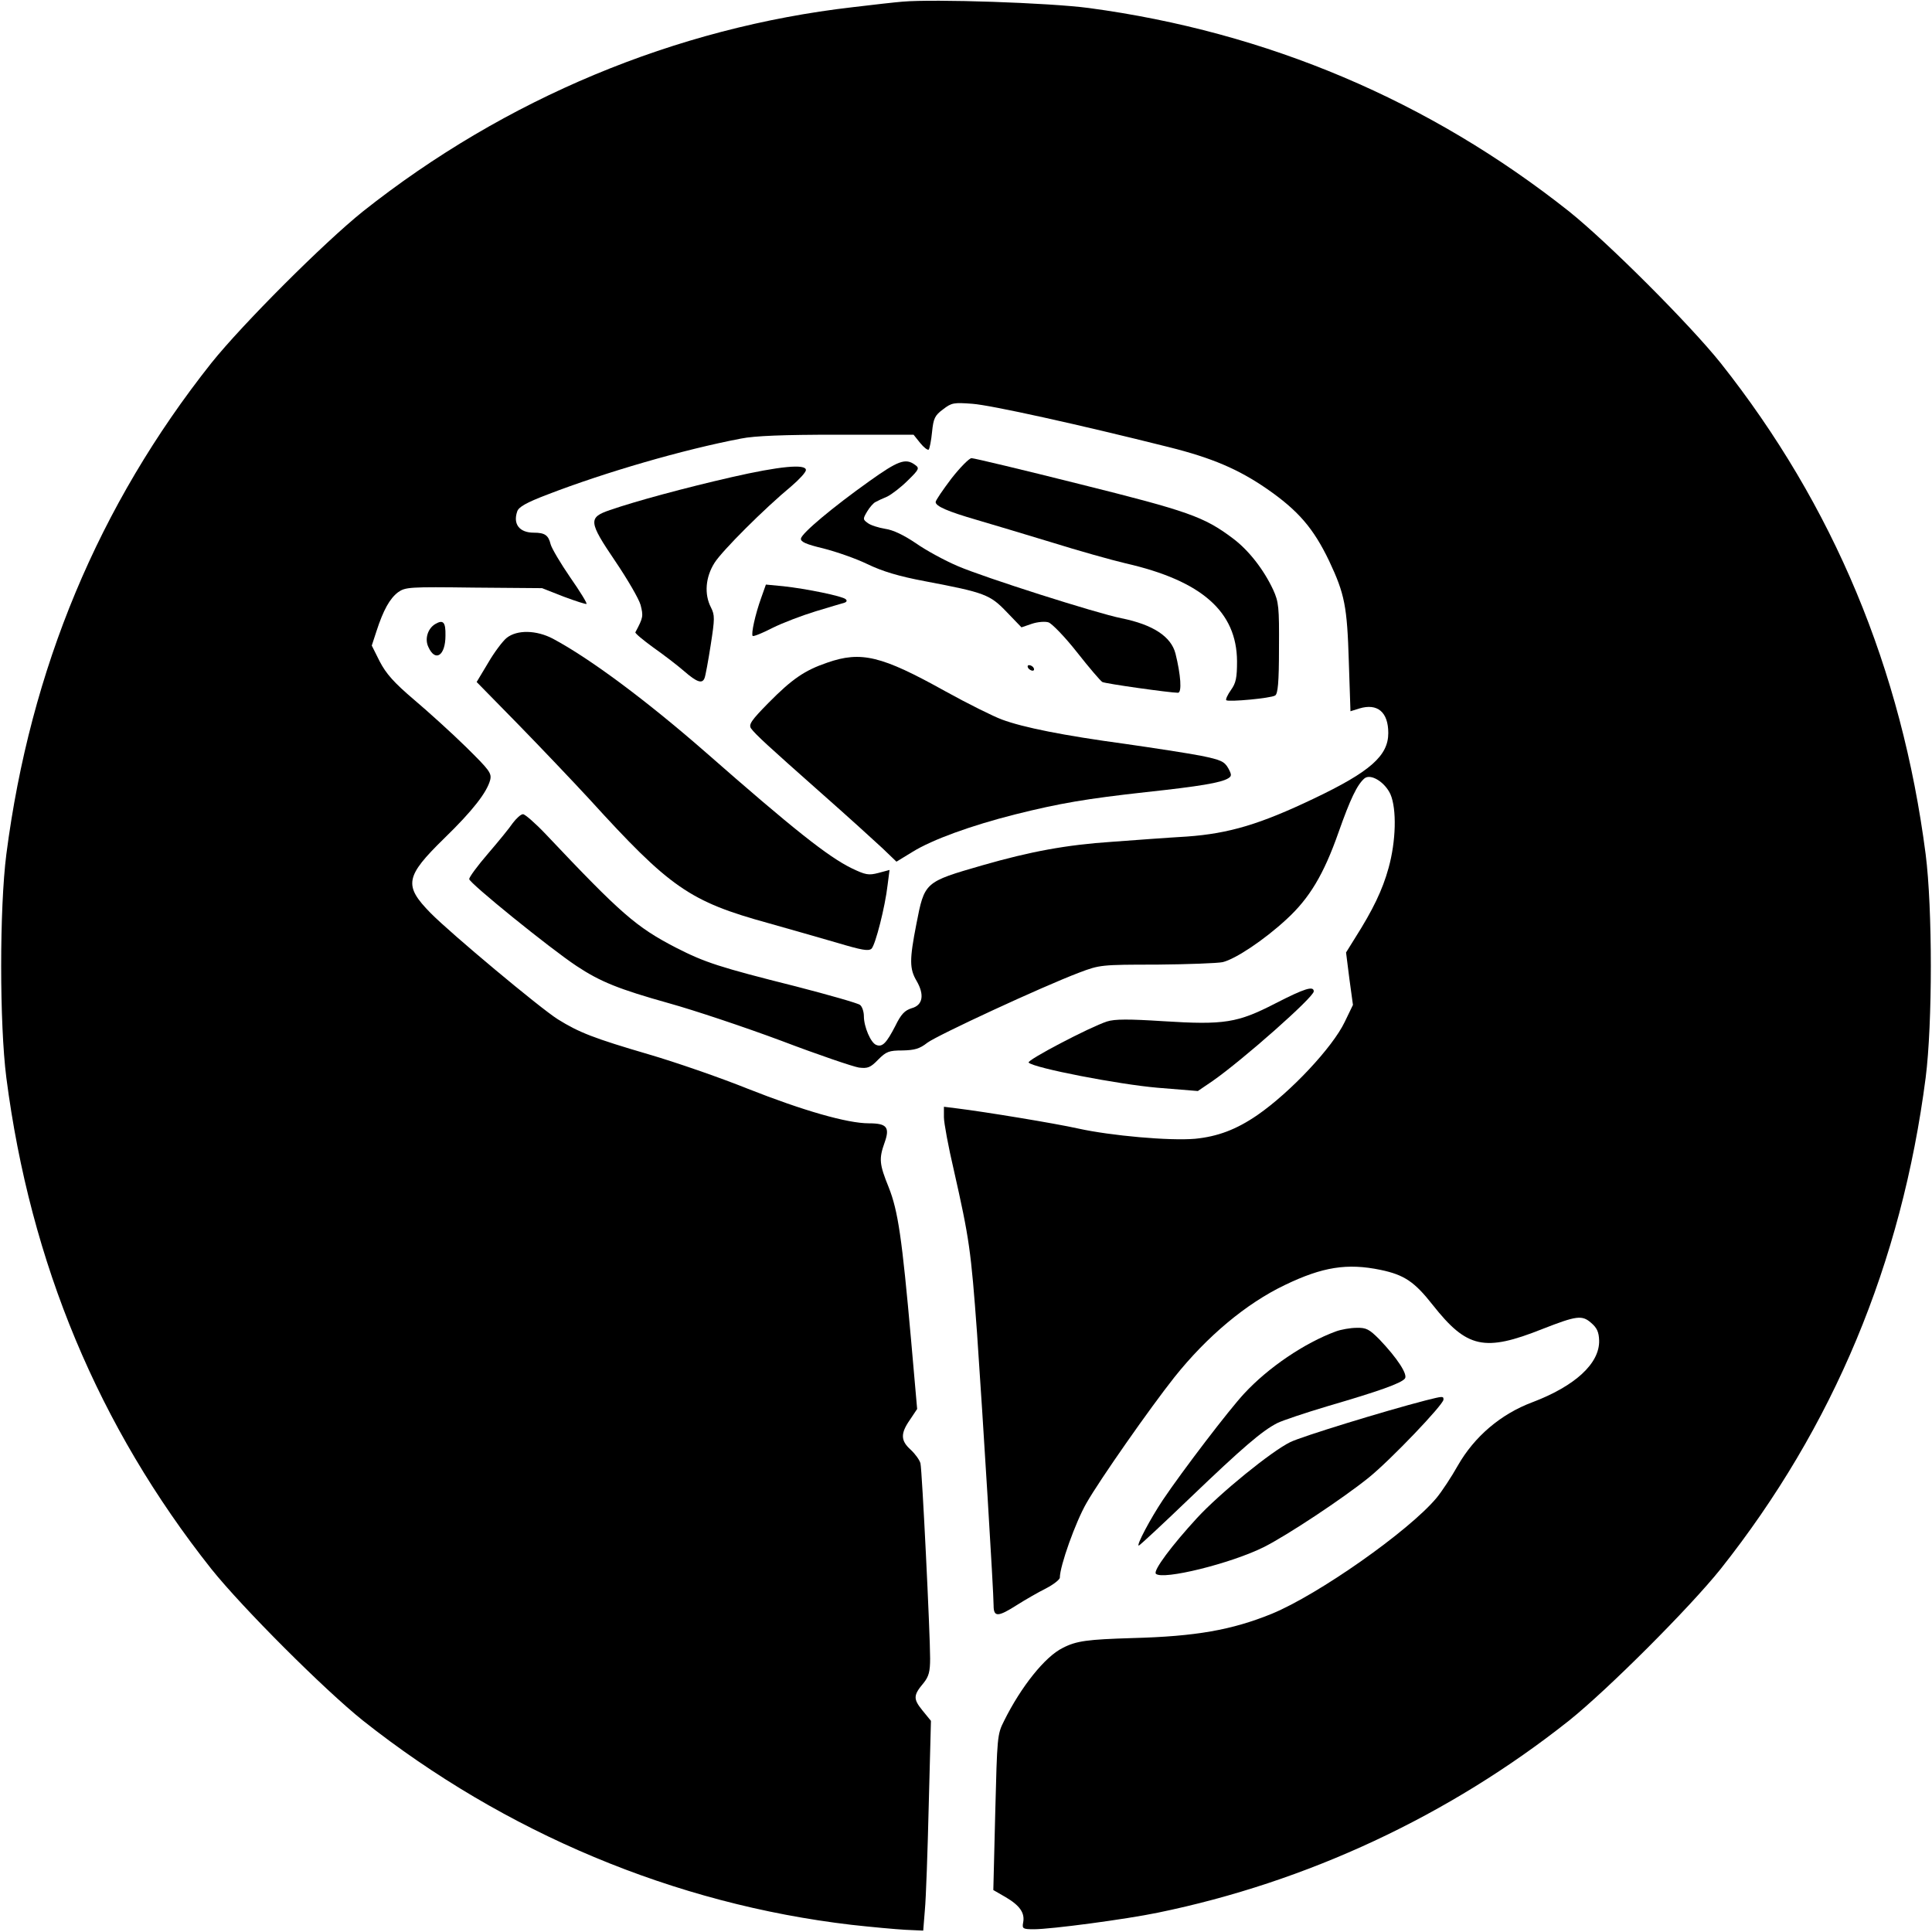
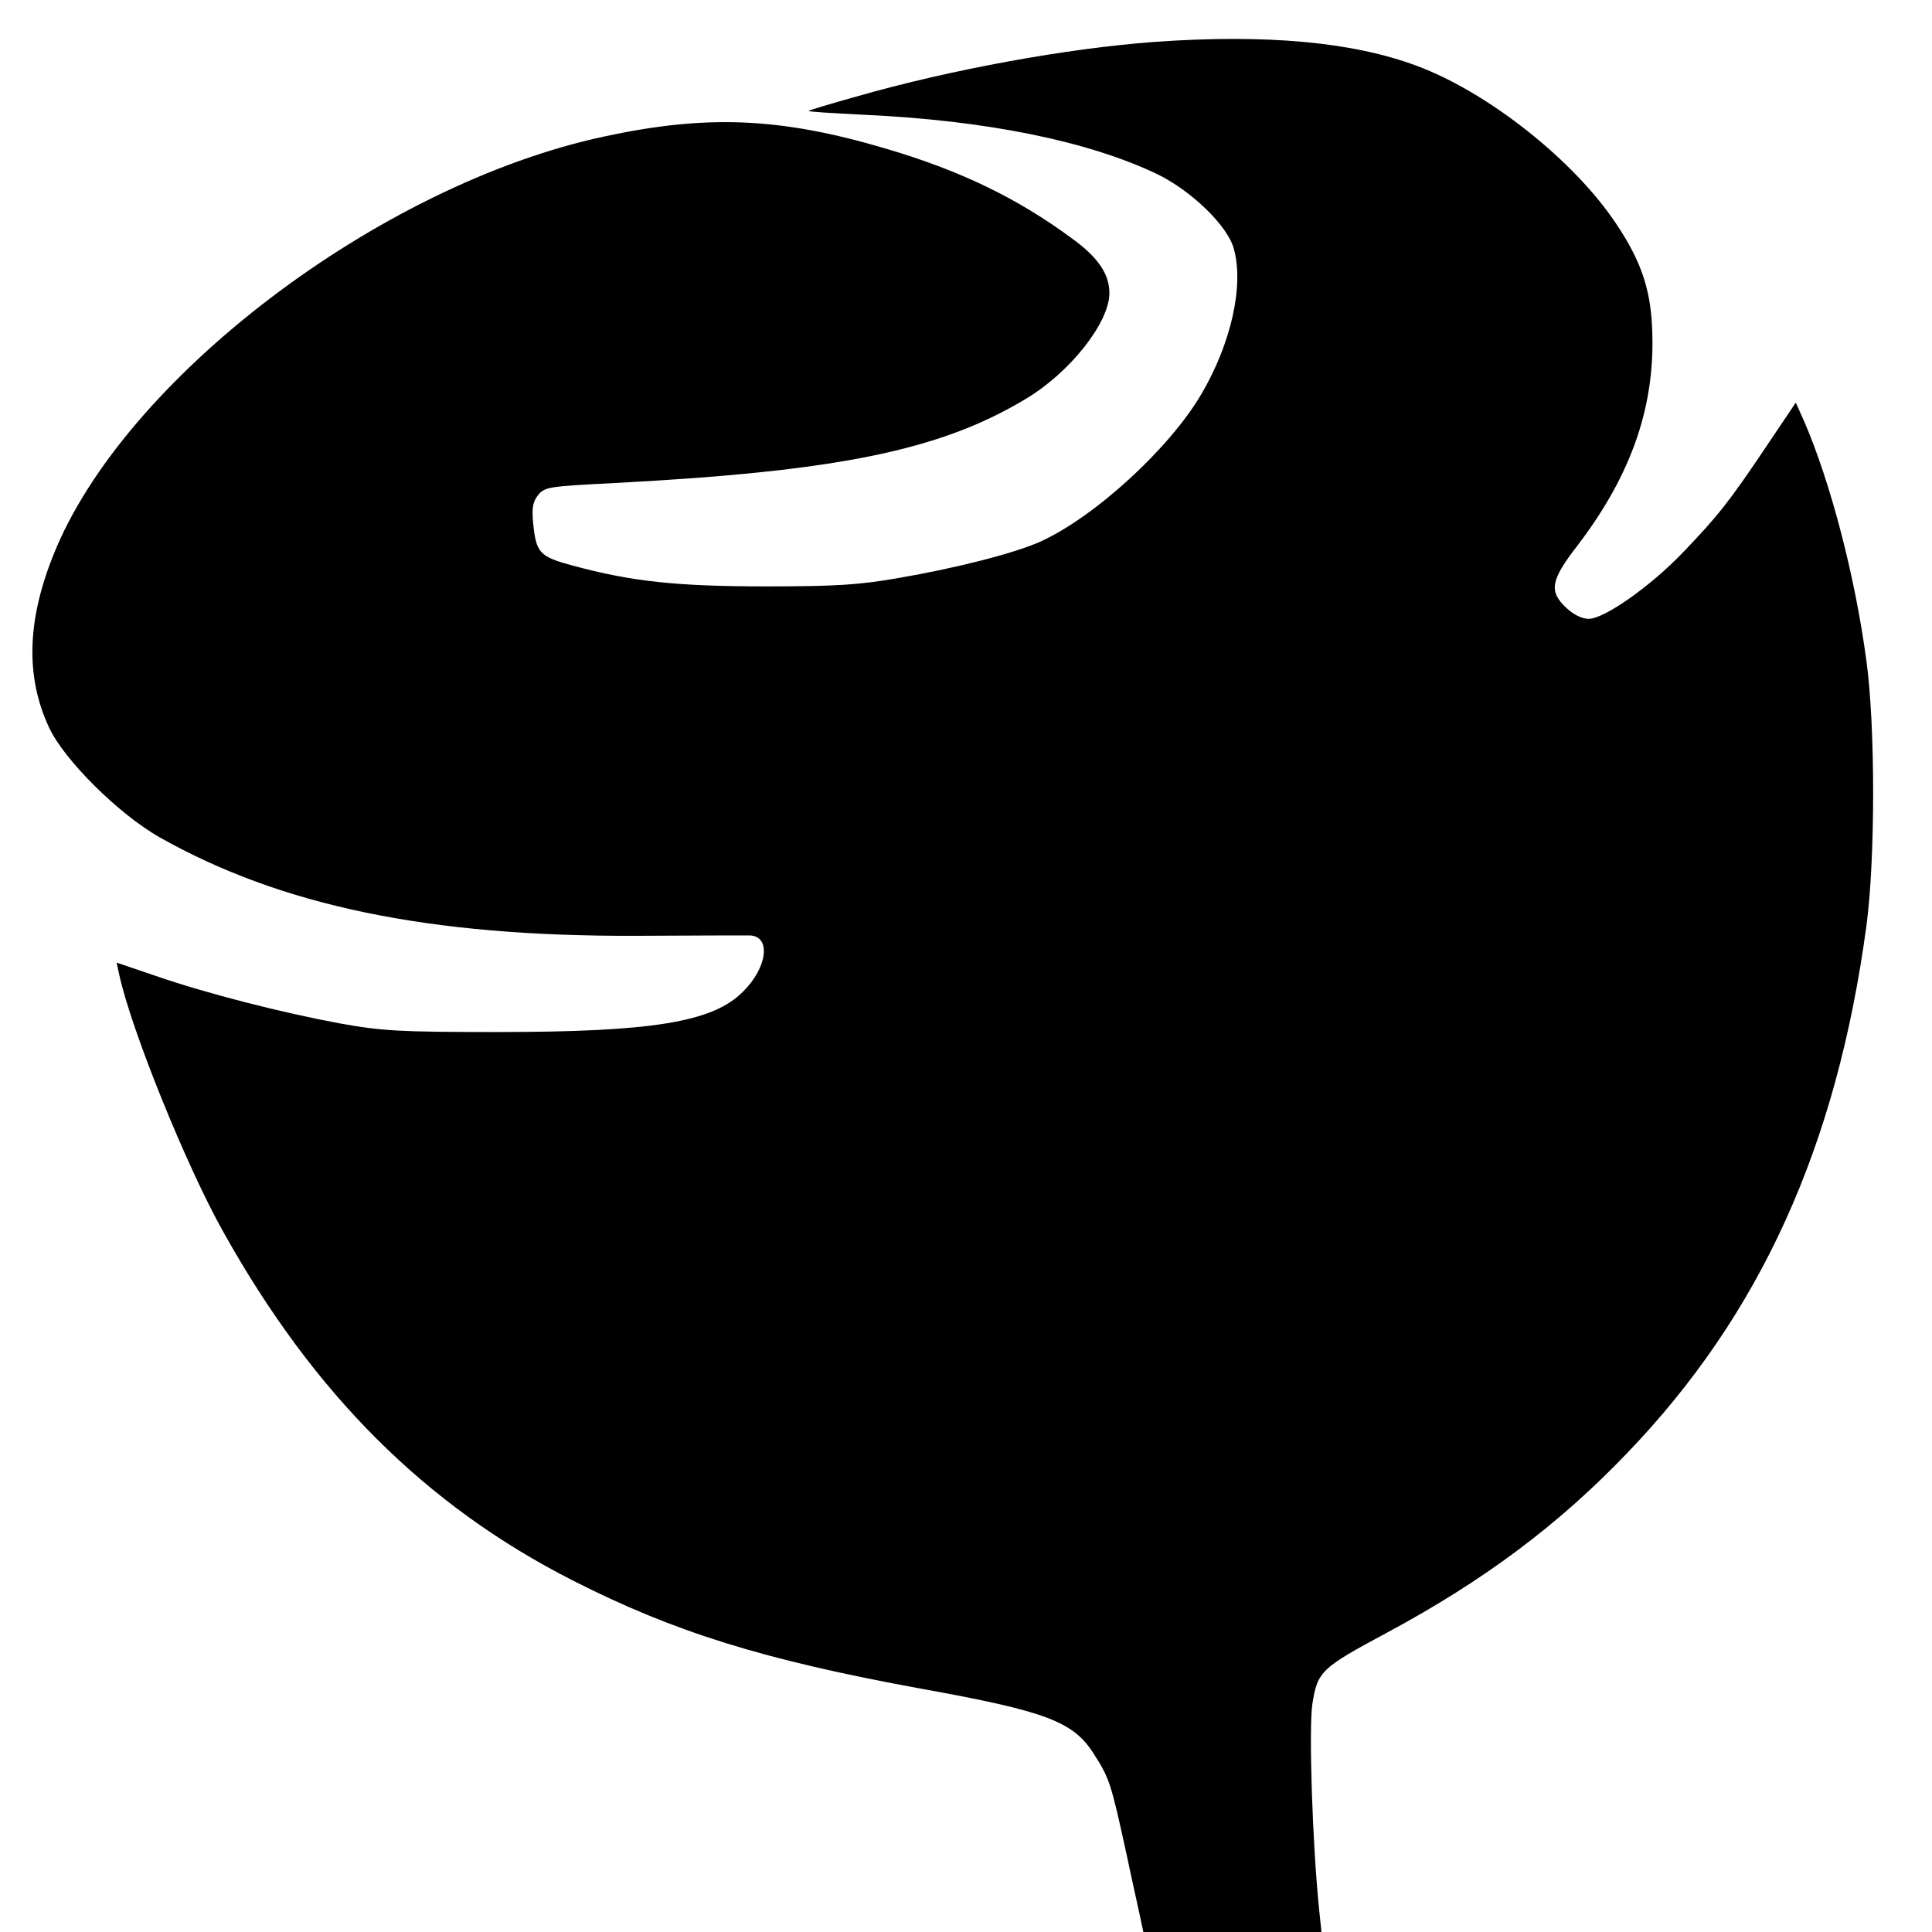
- <svg xmlns="http://www.w3.org/2000/svg" version="1.0" width="700pt" height="700pt" viewBox="0 0 700 700" preserveAspectRatio="xMidYMid meet">
-   <g transform="translate(0,700) scale(0.1,-0.1)" fill="#000000" stroke="none">
-     <path d="M3270 6994 c-25 -2 -106 -11 -180 -20 -643 -74 -1259 -331 -1775 -740 -141 -113 -436 -408 -549 -549 -409 -516 -656 -1108 -743 -1780 -25 -196 -25 -614 0 -810 87 -672 334 -1264 743 -1780 113 -141 408 -436 549 -549 514 -407 1130 -665 1770 -740 72 -8 159 -16 195 -18 l65 -3 6 75 c4 41 10 212 14 380 l8 305 -31 38 c-34 42 -33 55 5 100 18 23 23 40 23 88 0 91 -29 681 -35 707 -3 12 -19 34 -35 49 -37 33 -38 59 -3 109 l26 39 -22 250 c-33 370 -47 467 -81 553 -34 84 -36 103 -15 162 20 56 8 70 -57 70 -78 0 -238 46 -438 125 -102 41 -264 97 -360 125 -198 58 -252 79 -329 127 -65 41 -388 311 -461 385 -98 100 -92 132 49 270 104 101 155 167 167 212 6 25 -3 36 -87 119 -52 51 -137 128 -189 172 -73 62 -101 94 -124 138 l-29 58 17 52 c25 77 48 118 78 141 27 19 40 20 275 17 l247 -2 79 -31 c43 -16 80 -28 82 -26 3 2 -24 46 -59 96 -35 51 -67 105 -71 120 -8 33 -21 42 -61 42 -52 0 -76 31 -60 77 5 16 33 32 109 61 210 81 492 163 702 203 49 10 155 14 348 14 l277 0 24 -30 c13 -16 27 -27 31 -24 3 4 9 32 12 64 5 49 10 60 40 82 31 24 39 25 106 20 68 -5 385 -75 712 -157 156 -39 252 -80 355 -151 114 -79 169 -143 226 -262 56 -119 65 -164 71 -363 l6 -181 32 10 c66 20 105 -13 105 -89 0 -82 -65 -140 -271 -238 -193 -92 -305 -126 -459 -137 -69 -4 -191 -13 -271 -19 -165 -11 -295 -35 -469 -85 -211 -61 -210 -60 -240 -214 -25 -128 -25 -161 1 -205 29 -50 23 -88 -18 -99 -25 -8 -38 -21 -59 -64 -32 -62 -47 -78 -69 -69 -20 7 -45 66 -45 104 0 16 -6 35 -14 41 -7 6 -112 36 -232 67 -279 70 -330 87 -434 140 -145 75 -199 122 -473 412 -38 40 -75 72 -82 72 -8 0 -24 -15 -37 -32 -12 -18 -53 -68 -90 -111 -38 -44 -68 -85 -68 -92 0 -14 291 -250 389 -315 86 -57 153 -84 335 -135 90 -25 273 -86 407 -136 134 -51 261 -94 281 -97 32 -4 42 0 70 29 29 29 39 33 88 33 44 1 62 6 90 28 36 27 413 202 550 254 74 28 79 29 280 29 113 1 221 5 240 9 46 11 150 80 231 155 83 76 135 162 189 316 42 119 67 172 94 195 23 18 74 -14 94 -58 23 -54 20 -170 -7 -267 -22 -80 -57 -152 -121 -253 l-33 -53 12 -95 13 -95 -30 -62 c-44 -92 -196 -254 -316 -337 -77 -53 -145 -78 -226 -86 -92 -8 -305 11 -423 37 -85 19 -341 61 -439 73 l-48 6 0 -38 c0 -20 16 -107 36 -192 56 -248 62 -289 84 -590 22 -319 60 -937 60 -987 0 -43 16 -42 85 2 30 19 77 46 105 60 27 14 50 32 50 39 0 42 57 202 97 271 48 84 230 344 318 455 118 148 260 267 400 334 137 66 226 80 347 55 86 -18 123 -43 189 -127 124 -157 187 -171 398 -87 123 48 143 51 176 22 21 -18 28 -33 29 -64 2 -83 -87 -165 -243 -224 -114 -43 -209 -124 -269 -229 -23 -41 -58 -94 -77 -117 -100 -120 -429 -351 -597 -420 -145 -59 -276 -82 -504 -88 -164 -5 -204 -10 -254 -36 -63 -31 -150 -139 -212 -264 -25 -49 -25 -58 -32 -331 l-7 -282 45 -26 c51 -30 70 -57 63 -92 -4 -22 -1 -24 39 -24 63 0 333 36 449 60 541 111 1055 351 1490 696 141 113 436 408 549 549 409 516 656 1108 743 1780 25 196 25 614 0 810 -87 672 -334 1264 -743 1780 -113 141 -408 436 -549 549 -506 401 -1093 650 -1740 737 -144 19 -559 33 -675 23z" />
-     <path d="M3447 5266 c-31 -41 -57 -79 -57 -85 0 -15 43 -34 150 -65 52 -15 174 -52 270 -81 96 -30 217 -64 268 -76 276 -63 403 -175 404 -355 0 -60 -4 -79 -22 -104 -12 -17 -20 -34 -17 -37 8 -7 161 7 177 17 10 6 14 47 14 172 1 149 -1 167 -21 211 -34 73 -89 144 -147 187 -104 78 -161 98 -554 196 -207 52 -383 94 -392 94 -8 0 -41 -33 -73 -74z" />
-     <path d="M3149 5256 c-132 -94 -243 -187 -247 -207 -2 -12 18 -21 81 -36 47 -12 119 -37 160 -57 54 -26 113 -44 209 -62 216 -41 235 -48 296 -112 l53 -55 38 13 c21 7 48 9 60 5 12 -4 59 -52 103 -108 44 -56 86 -105 92 -108 10 -6 245 -39 274 -39 15 0 10 66 -9 142 -16 62 -82 105 -196 128 -90 18 -498 148 -593 189 -47 20 -115 57 -152 83 -43 29 -82 48 -111 52 -24 4 -53 13 -63 21 -18 13 -18 15 -2 42 9 15 23 31 30 34 7 4 26 13 43 20 16 8 50 34 74 58 42 41 43 45 26 57 -34 25 -61 15 -166 -60z" />
-     <path d="M2650 5271 c-170 -39 -344 -86 -440 -119 -79 -27 -78 -42 19 -185 44 -65 86 -137 92 -159 10 -40 10 -45 -19 -99 -1 -4 28 -28 65 -55 37 -26 88 -65 112 -86 46 -40 66 -47 74 -24 3 7 13 61 22 119 15 96 15 108 1 136 -25 48 -20 110 13 162 28 44 180 196 279 278 28 24 52 50 52 58 0 23 -95 14 -270 -26z" />
-     <path d="M2758 4834 c-22 -61 -37 -131 -31 -138 3 -3 35 10 72 29 36 18 107 45 156 60 50 15 96 29 104 31 9 3 11 8 5 13 -11 11 -143 38 -226 47 l-63 6 -17 -48z" />
-     <path d="M1577 4739 c-27 -16 -39 -54 -25 -83 25 -56 62 -32 62 41 1 49 -8 59 -37 42z" />
-     <path d="M1836 4689 c-14 -11 -45 -52 -67 -90 l-42 -70 149 -152 c82 -84 198 -206 259 -272 293 -322 363 -371 650 -450 72 -20 182 -52 245 -70 94 -28 117 -32 128 -22 14 15 49 151 58 231 l7 54 -41 -11 c-35 -9 -46 -7 -96 17 -86 42 -212 142 -530 421 -213 186 -418 339 -553 411 -59 31 -129 33 -167 3z" />
-     <path d="M2997 4599 c-82 -28 -127 -59 -213 -146 -62 -63 -72 -78 -63 -92 17 -23 62 -64 255 -235 93 -82 192 -172 221 -199 l51 -49 59 36 c71 44 212 95 370 135 164 41 259 57 475 81 195 21 272 34 298 50 13 8 13 13 0 37 -14 24 -26 30 -100 45 -47 9 -170 28 -275 43 -221 30 -367 59 -445 88 -30 11 -123 57 -206 103 -230 128 -304 146 -427 103z" />
-     <path d="M3725 4580 c3 -5 11 -10 16 -10 6 0 7 5 4 10 -3 6 -11 10 -16 10 -6 0 -7 -4 -4 -10z" />
-     <path d="M4620 3364 c-136 -70 -184 -78 -405 -64 -125 8 -176 8 -204 -1 -62 -20 -293 -141 -284 -149 20 -20 327 -79 466 -91 l147 -12 53 36 c109 76 367 304 367 325 0 21 -33 11 -140 -44z" />
-     <path d="M4840 2176 c-114 -42 -245 -131 -332 -225 -55 -59 -223 -279 -295 -386 -44 -66 -97 -165 -87 -165 3 0 87 78 187 174 190 182 260 242 315 270 18 9 101 37 185 62 185 54 263 82 277 99 12 14 -27 74 -93 143 -36 36 -47 42 -82 41 -22 0 -56 -6 -75 -13z" />
-     <path d="M5165 1926 c-147 -38 -447 -130 -490 -151 -68 -33 -255 -185 -338 -275 -91 -99 -160 -191 -149 -202 24 -24 272 37 392 97 85 43 286 176 380 252 79 64 270 264 270 282 0 13 -1 13 -65 -3z" />
+ <svg xmlns="http://www.w3.org/2000/svg" version="1.0" width="512pt" height="512pt" viewBox="0 0 512 512" preserveAspectRatio="xMidYMid meet">
+   <g transform="translate(0,512) scale(0.1,-0.1)" fill="#000000" stroke="none">
+     <path d="M3060 5009 c-231 -17 -540 -73 -791 -145 -68 -19 -125 -36 -126 -38 -2 -2 63 -6 144 -10 328 -15 597 -70 781 -158 91 -45 186 -137 202 -198 27 -98 -8 -251 -86 -384 -85 -145 -282 -325 -426 -391 -69 -31 -221 -70 -378 -97 -103 -18 -165 -22 -350 -22 -238 0 -356 13 -512 55 -88 24 -97 33 -105 112 -4 41 -1 57 13 75 18 22 29 23 204 32 589 31 860 86 1087 222 118 70 223 203 223 281 0 51 -30 95 -99 145 -145 107 -296 180 -493 238 -280 83 -475 91 -748 32 -596 -128 -1274 -644 -1459 -1110 -70 -175 -73 -323 -11 -456 40 -86 184 -229 293 -291 323 -182 714 -263 1262 -261 154 1 290 1 302 1 57 -2 47 -85 -18 -149 -80 -81 -241 -107 -654 -107 -258 0 -304 3 -415 23 -151 28 -349 78 -488 126 l-103 35 7 -32 c31 -144 178 -508 276 -682 240 -430 536 -725 925 -923 269 -137 507 -211 923 -287 332 -60 404 -87 458 -172 42 -65 46 -77 87 -265 19 -90 38 -173 40 -185 l5 -23 236 0 236 0 -6 58 c-18 174 -28 482 -18 547 14 86 22 94 199 189 255 137 453 285 634 474 354 368 556 813 635 1397 24 177 24 532 0 705 -30 224 -95 472 -165 634 l-22 49 -78 -116 c-100 -149 -129 -185 -221 -281 -85 -89 -208 -176 -250 -176 -17 0 -40 11 -59 29 -47 44 -42 73 30 166 145 190 208 375 197 582 -5 100 -31 175 -95 270 -110 166 -337 347 -527 418 -170 64 -401 85 -696 64z" />
  </g>
</svg>
